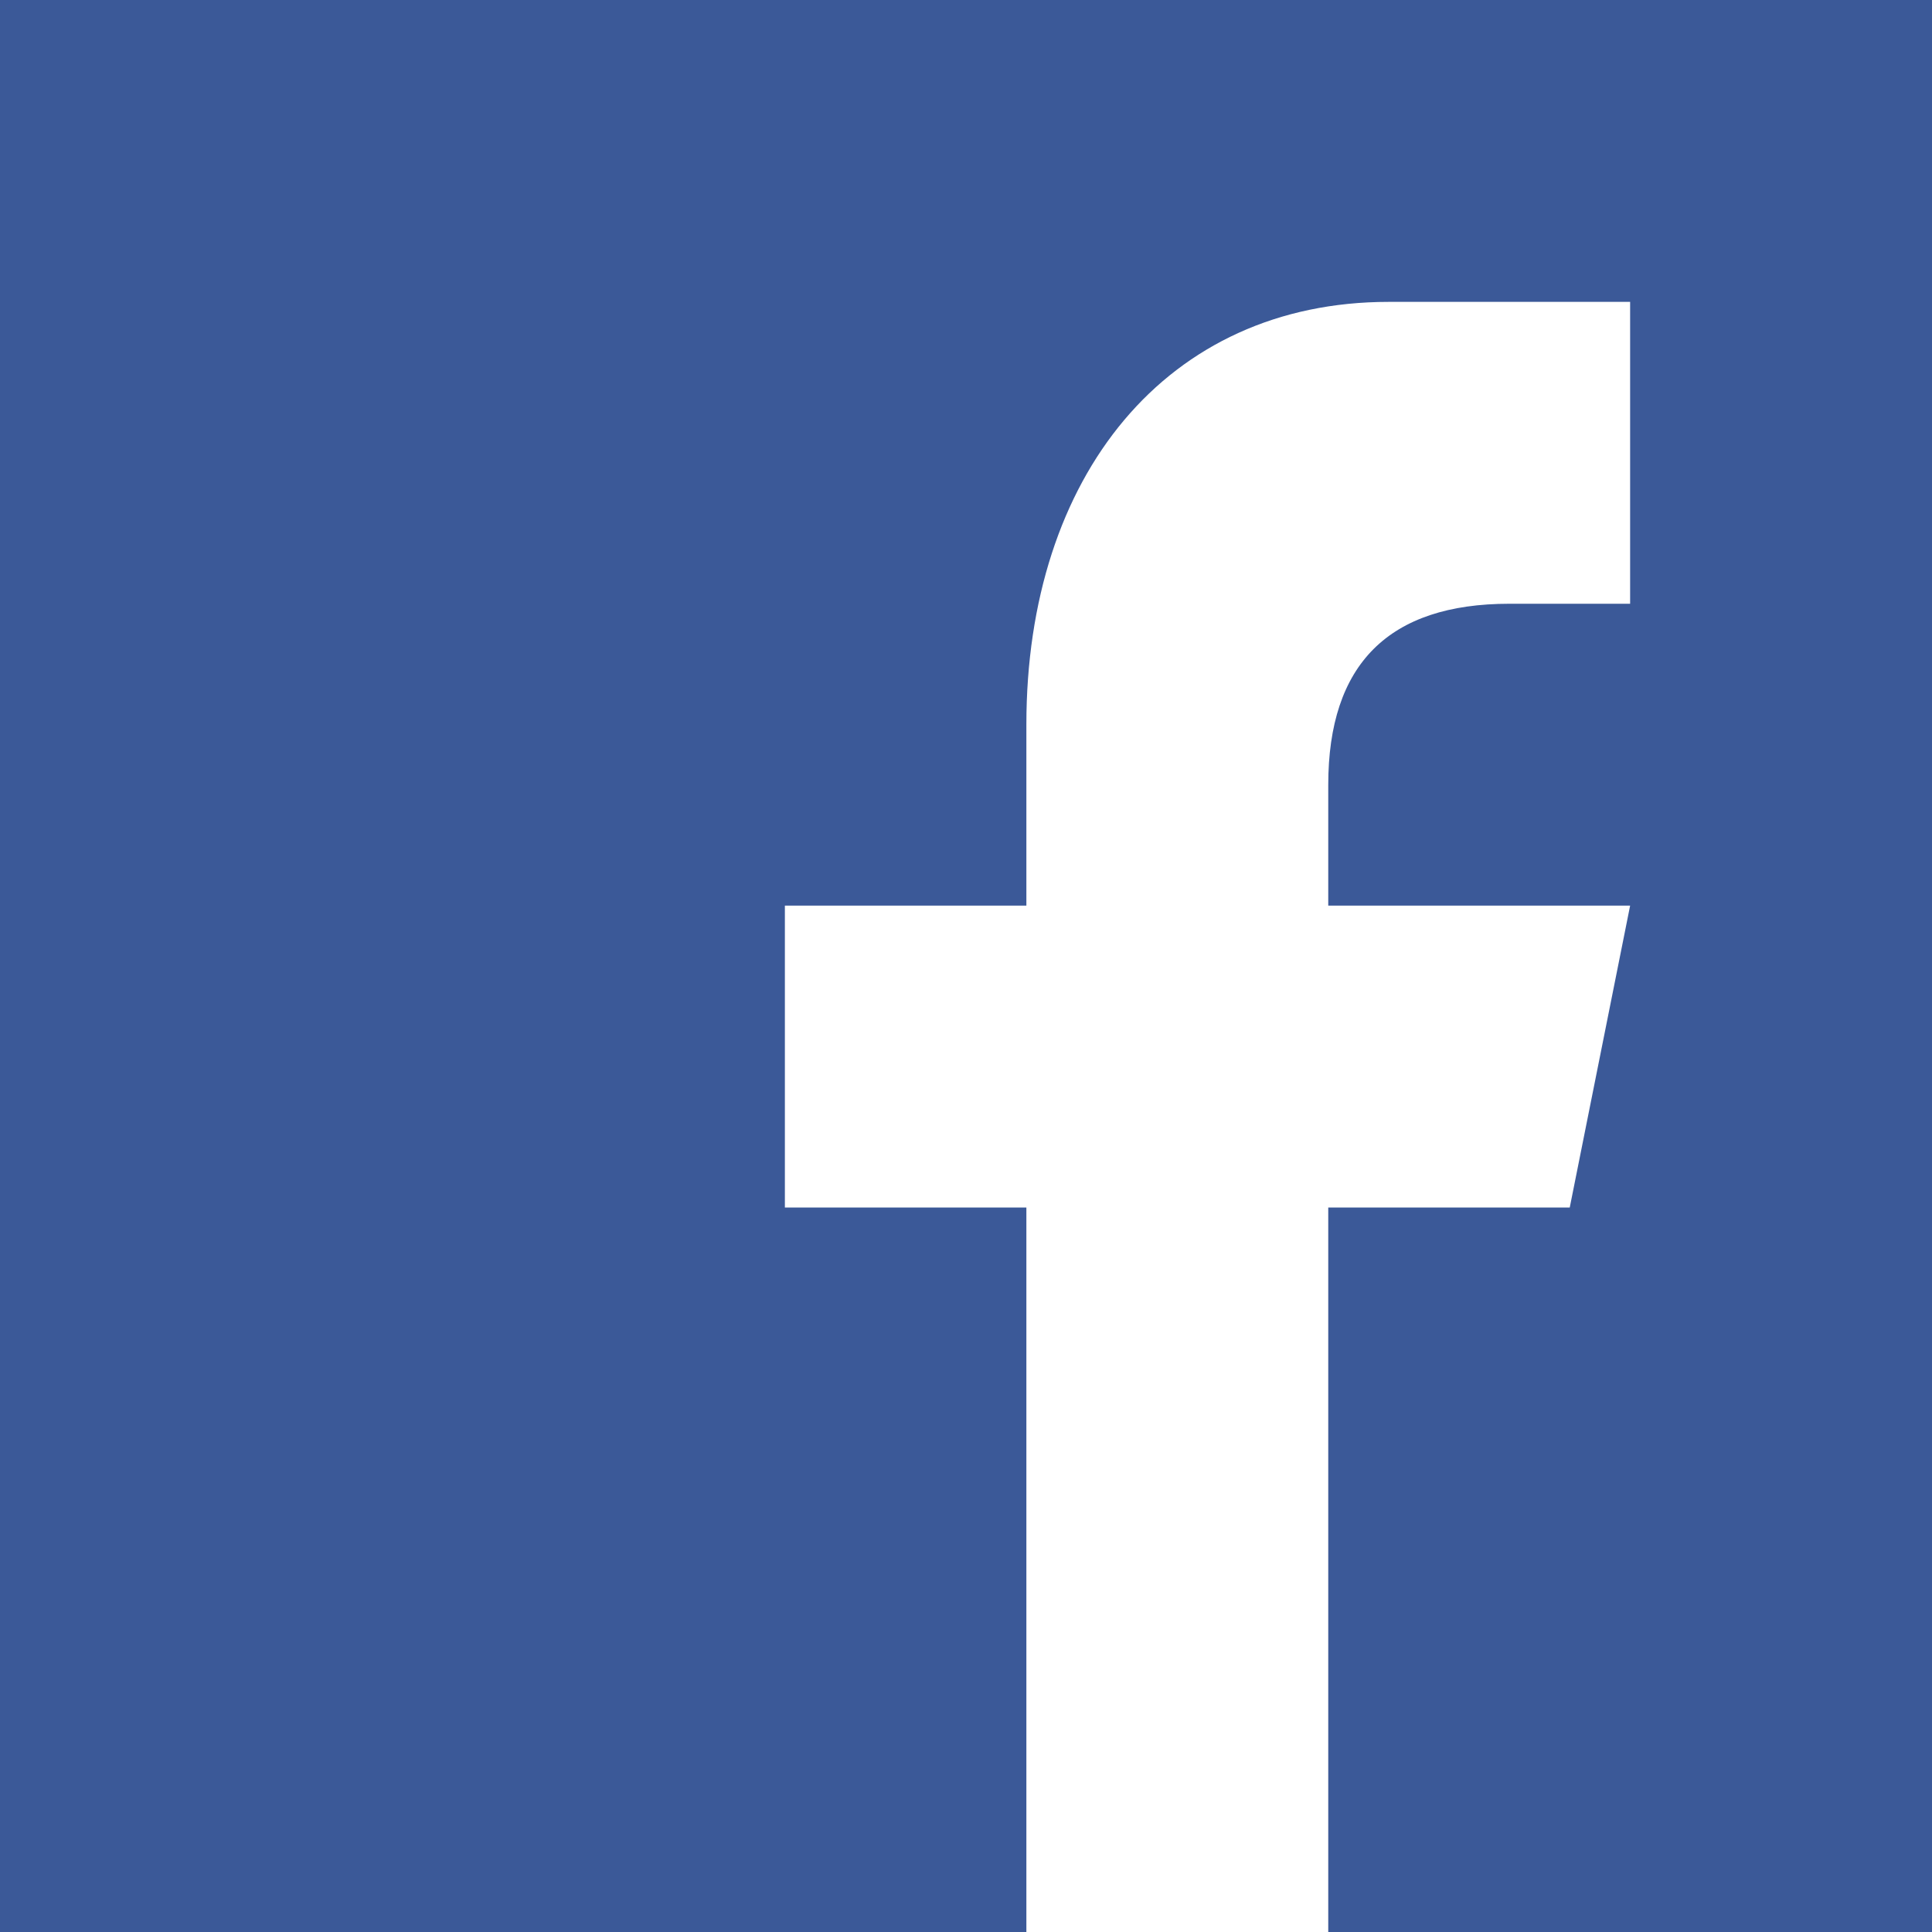
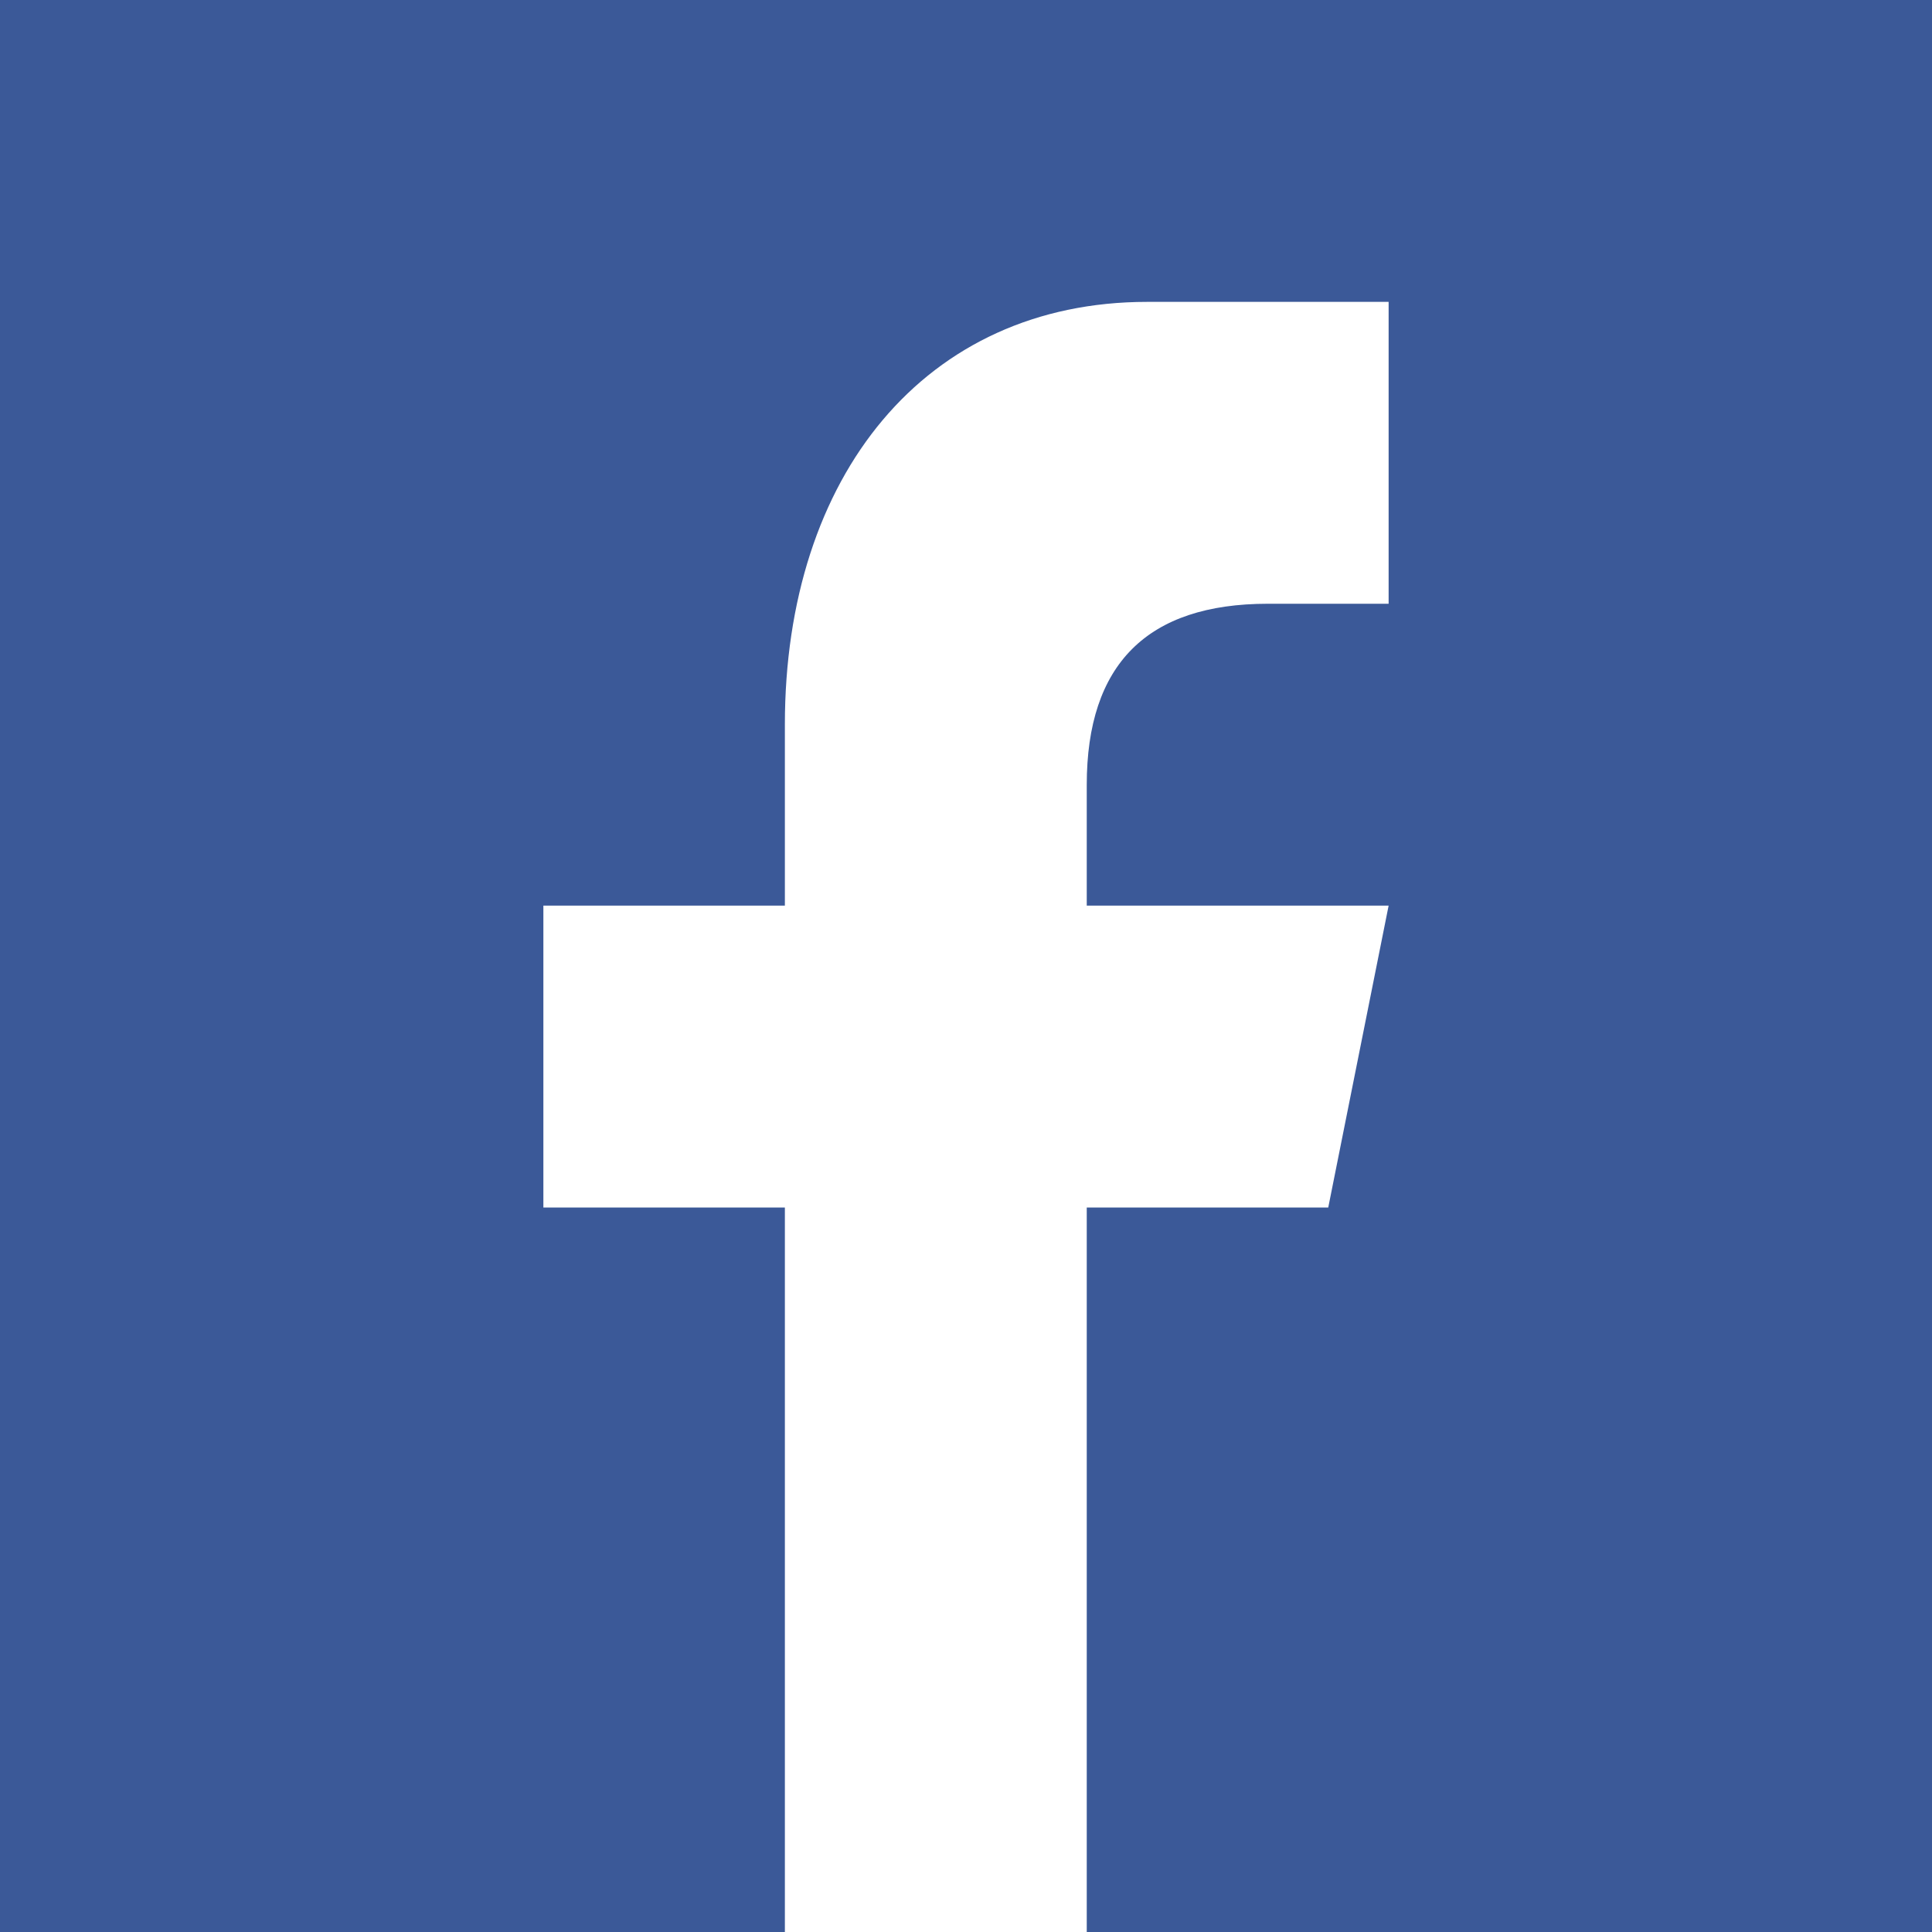
- <svg xmlns="http://www.w3.org/2000/svg" version="1.1" id="Layer_1" x="0px" y="0px" width="28px" height="28px" viewBox="242 242 28 28" enable-background="new 242 242 28 28" xml:space="preserve">
-   <rect x="242" y="242" fill="#3B5998" width="28" height="28" />
-   <path id="f" fill="#FFFFFF" d="M261.25,270v-10.5h3.5l0.875-4.375h-4.375v-1.75c0-1.75,0.877-2.625,2.625-2.625h1.75v-4.375  c-0.875,0-1.96,0-3.5,0c-3.216,0-5.25,2.521-5.25,6.125v2.625h-3.5v4.375h3.5V270H261.25z" />
+ <svg xmlns="http://www.w3.org/2000/svg" version="1.1" id="Layer_1" x="0px" y="0px" width="28px" height="28px" viewBox="-786 436 28 28" enable-background="new -786 436 28 28" xml:space="preserve">
+   <rect x="-786" y="436" fill="#3B5998" width="28" height="28" />
+   <path id="f" fill="#FFFFFF" d="M-770.25,464v-10.5h3.5l0.875-4.375h-4.375v-1.75c0-1.75,0.877-2.625,2.625-2.625h1.75v-4.375  c-0.875,0-1.96,0-3.5,0c-3.216,0-5.25,2.521-5.25,6.125v2.625h-3.5v4.375h3.5V464H-770.25z" />
</svg>
